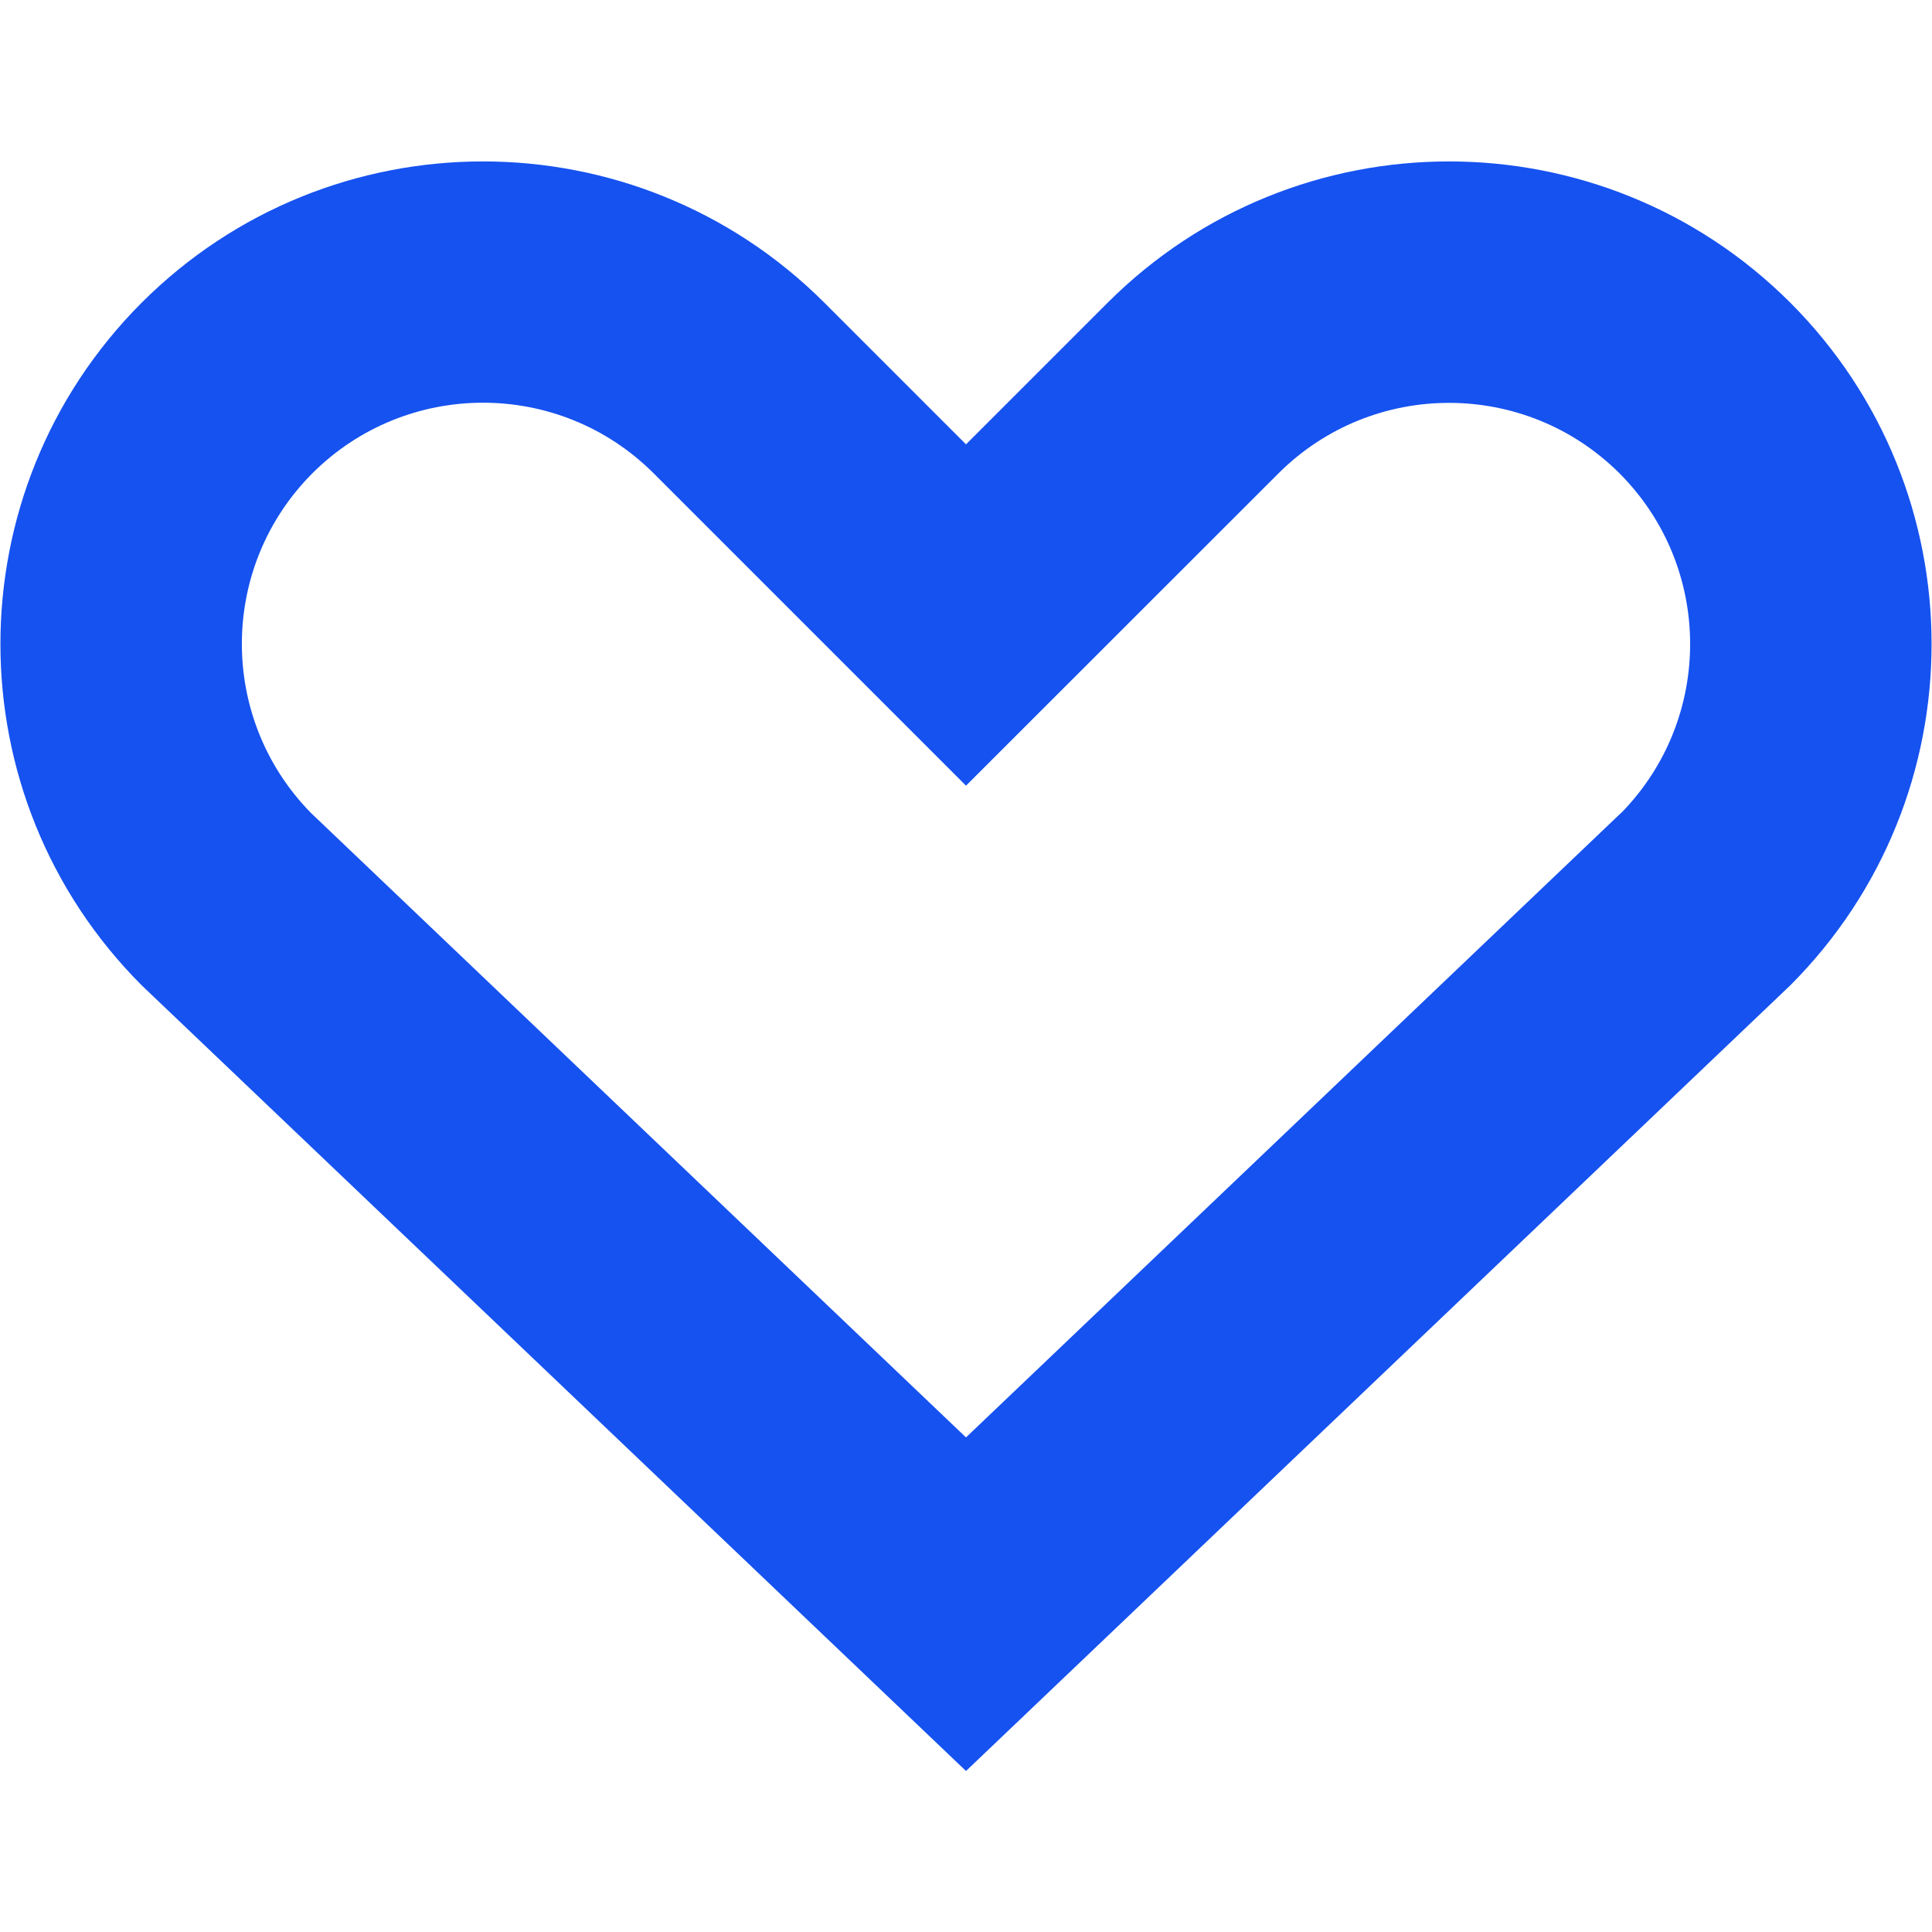
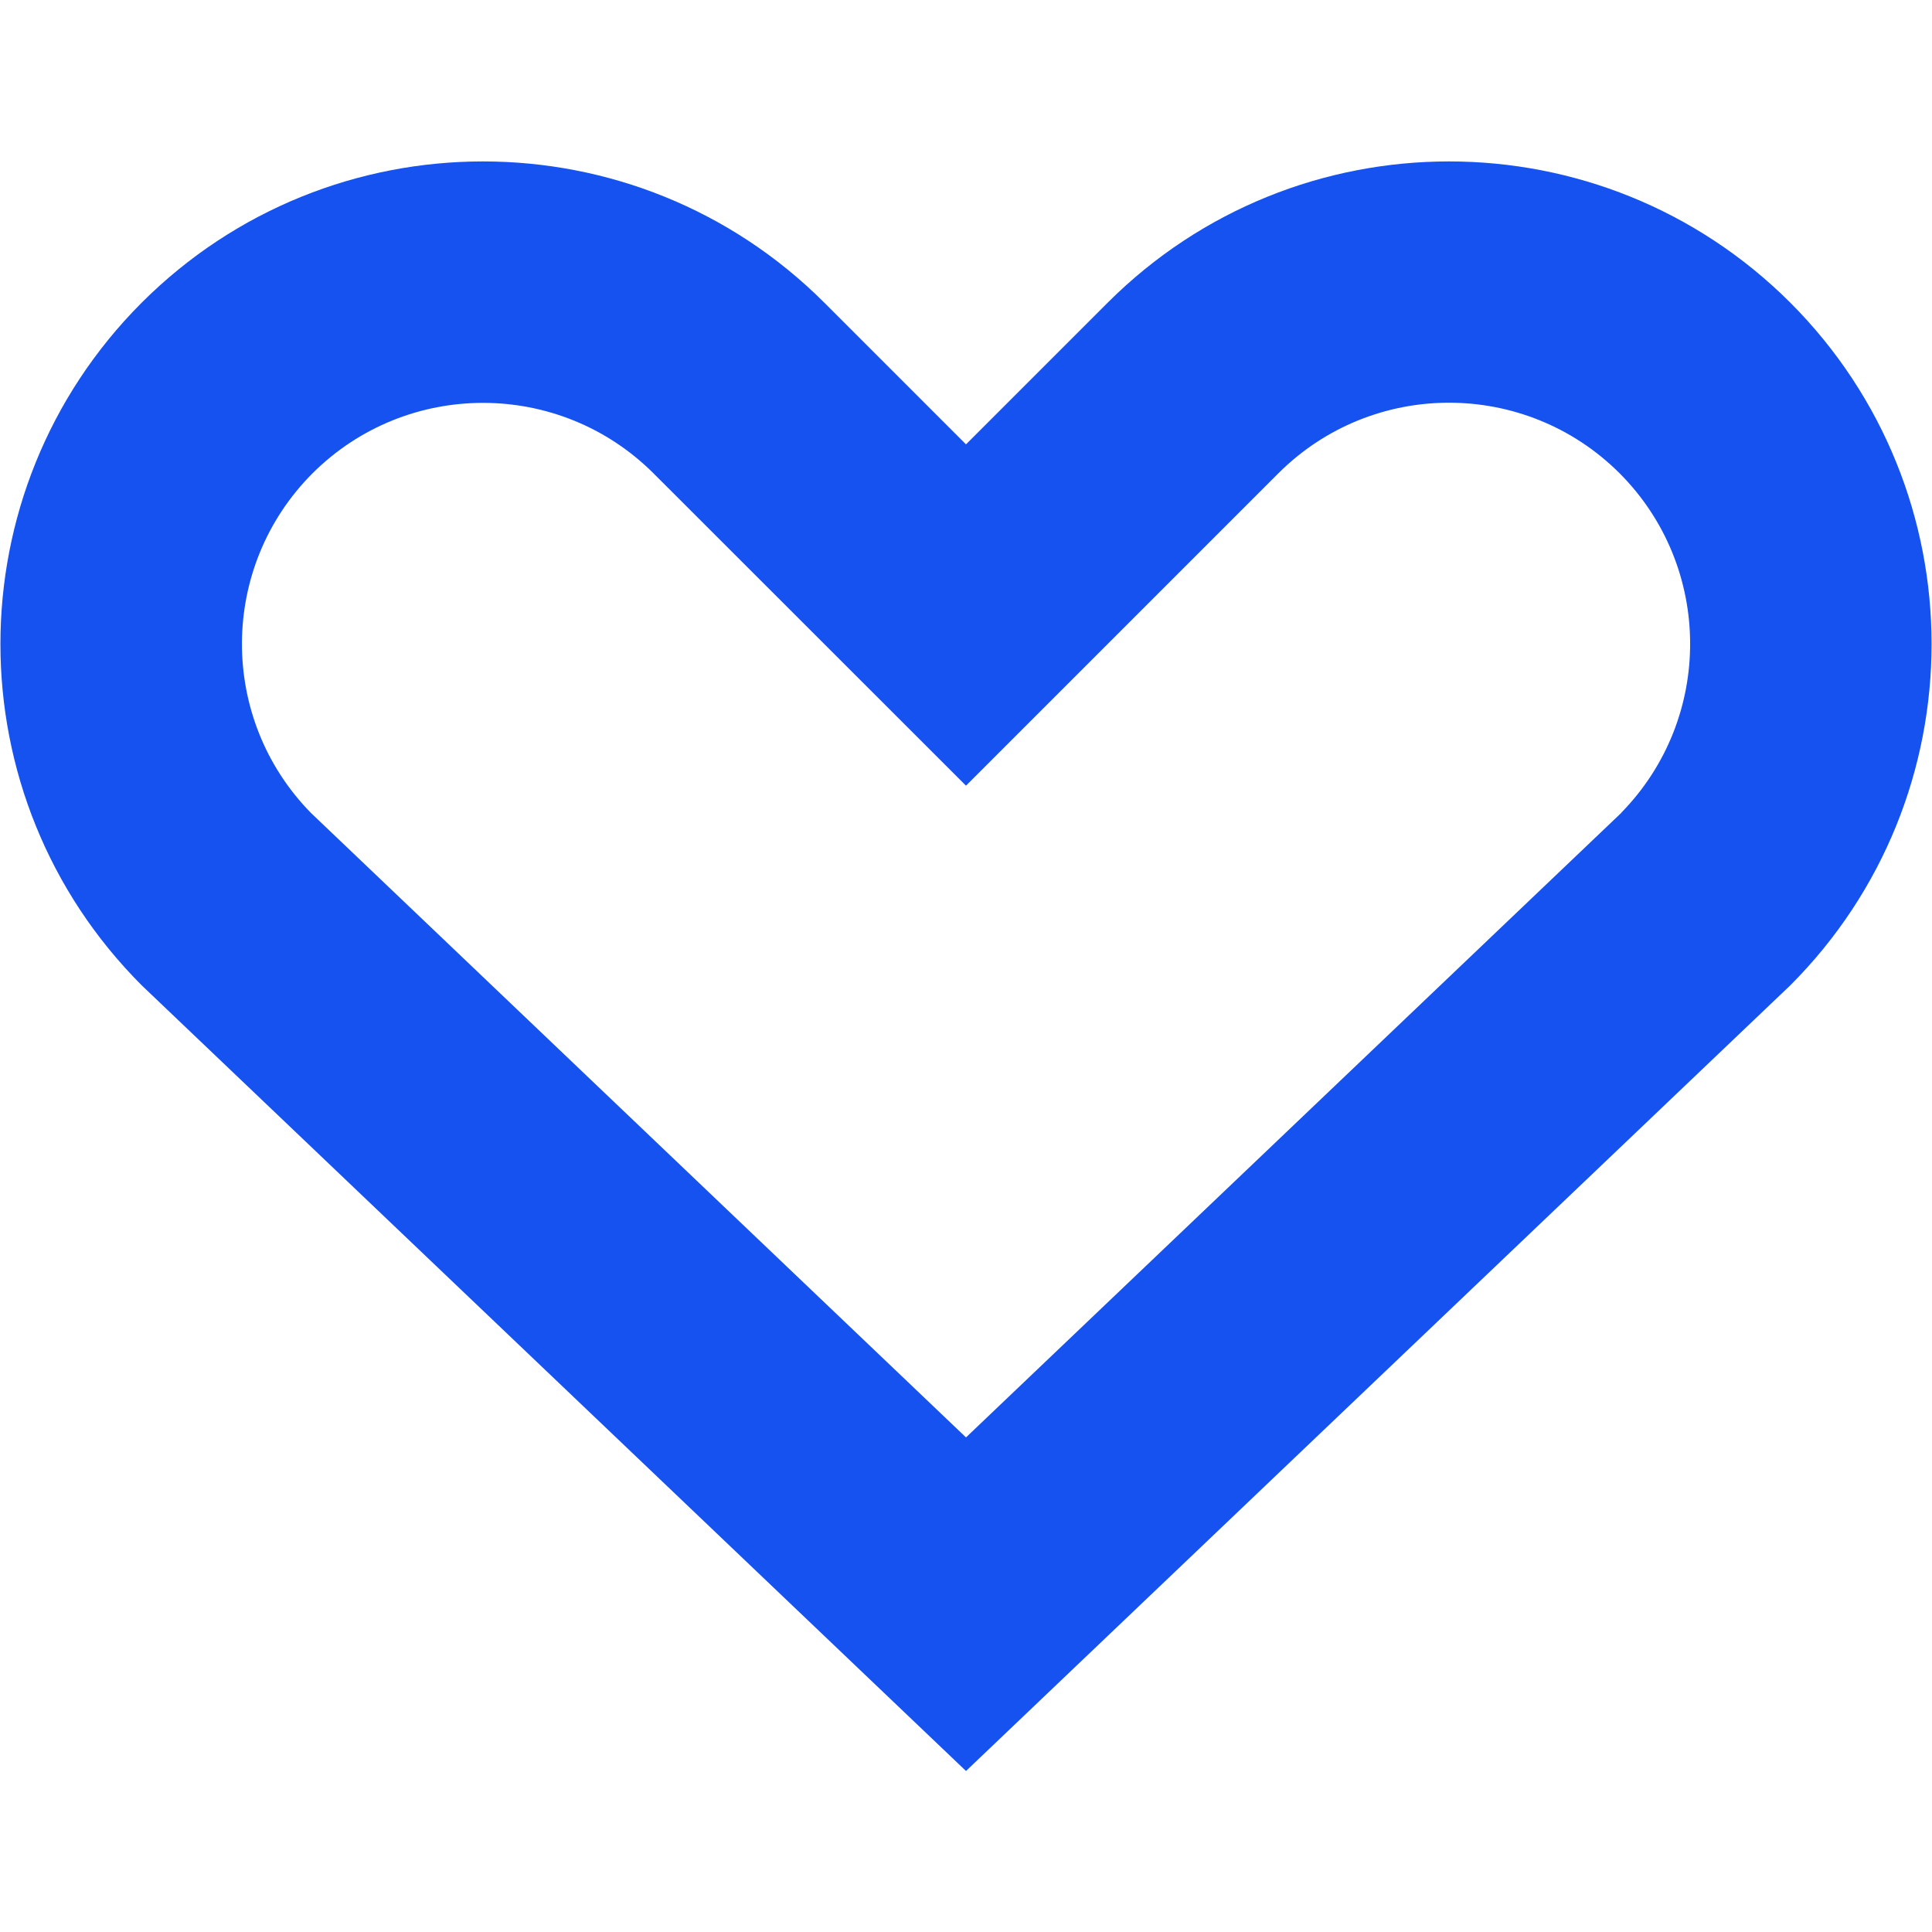
<svg xmlns="http://www.w3.org/2000/svg" fill="none" viewBox="0 0 12 12">
-   <path fill="#1652F0" fill-rule="evenodd" d="M5.12 1.88a3 3 0 00-4.24 0 3 3 0 000 4.24L6 11l5.12-4.88a3 3 0 000-4.24 3 3 0 00-4.24 0L6 2.76l-.88-.88zm4.95 3.169a1.5 1.5 0 00-.01-2.108 1.5 1.5 0 00-2.12 0L6 4.88 4.06 2.94a1.5 1.5 0 00-2.12 0 1.5 1.5 0 00-.01 2.108L6 8.928l4.07-3.88z" clip-rule="evenodd" />
+   <path fill="#1652F0" d="M5.12 1.88a3 3 0 00-4.24 0 3 3 0 000 4.24L6 11l5.12-4.88a3 3 0 000-4.24 3 3 0 00-4.24 0L6 2.76l-.88-.88zm4.95 3.169L6 8.928l-4.07-3.88a1.5 1.5 0 01.01-2.107 1.5 1.5 0 012.12 0L6 4.88l1.94-1.94a1.5 1.5 0 012.12 0 1.5 1.5 0 01.01 2.108z" />
</svg>
